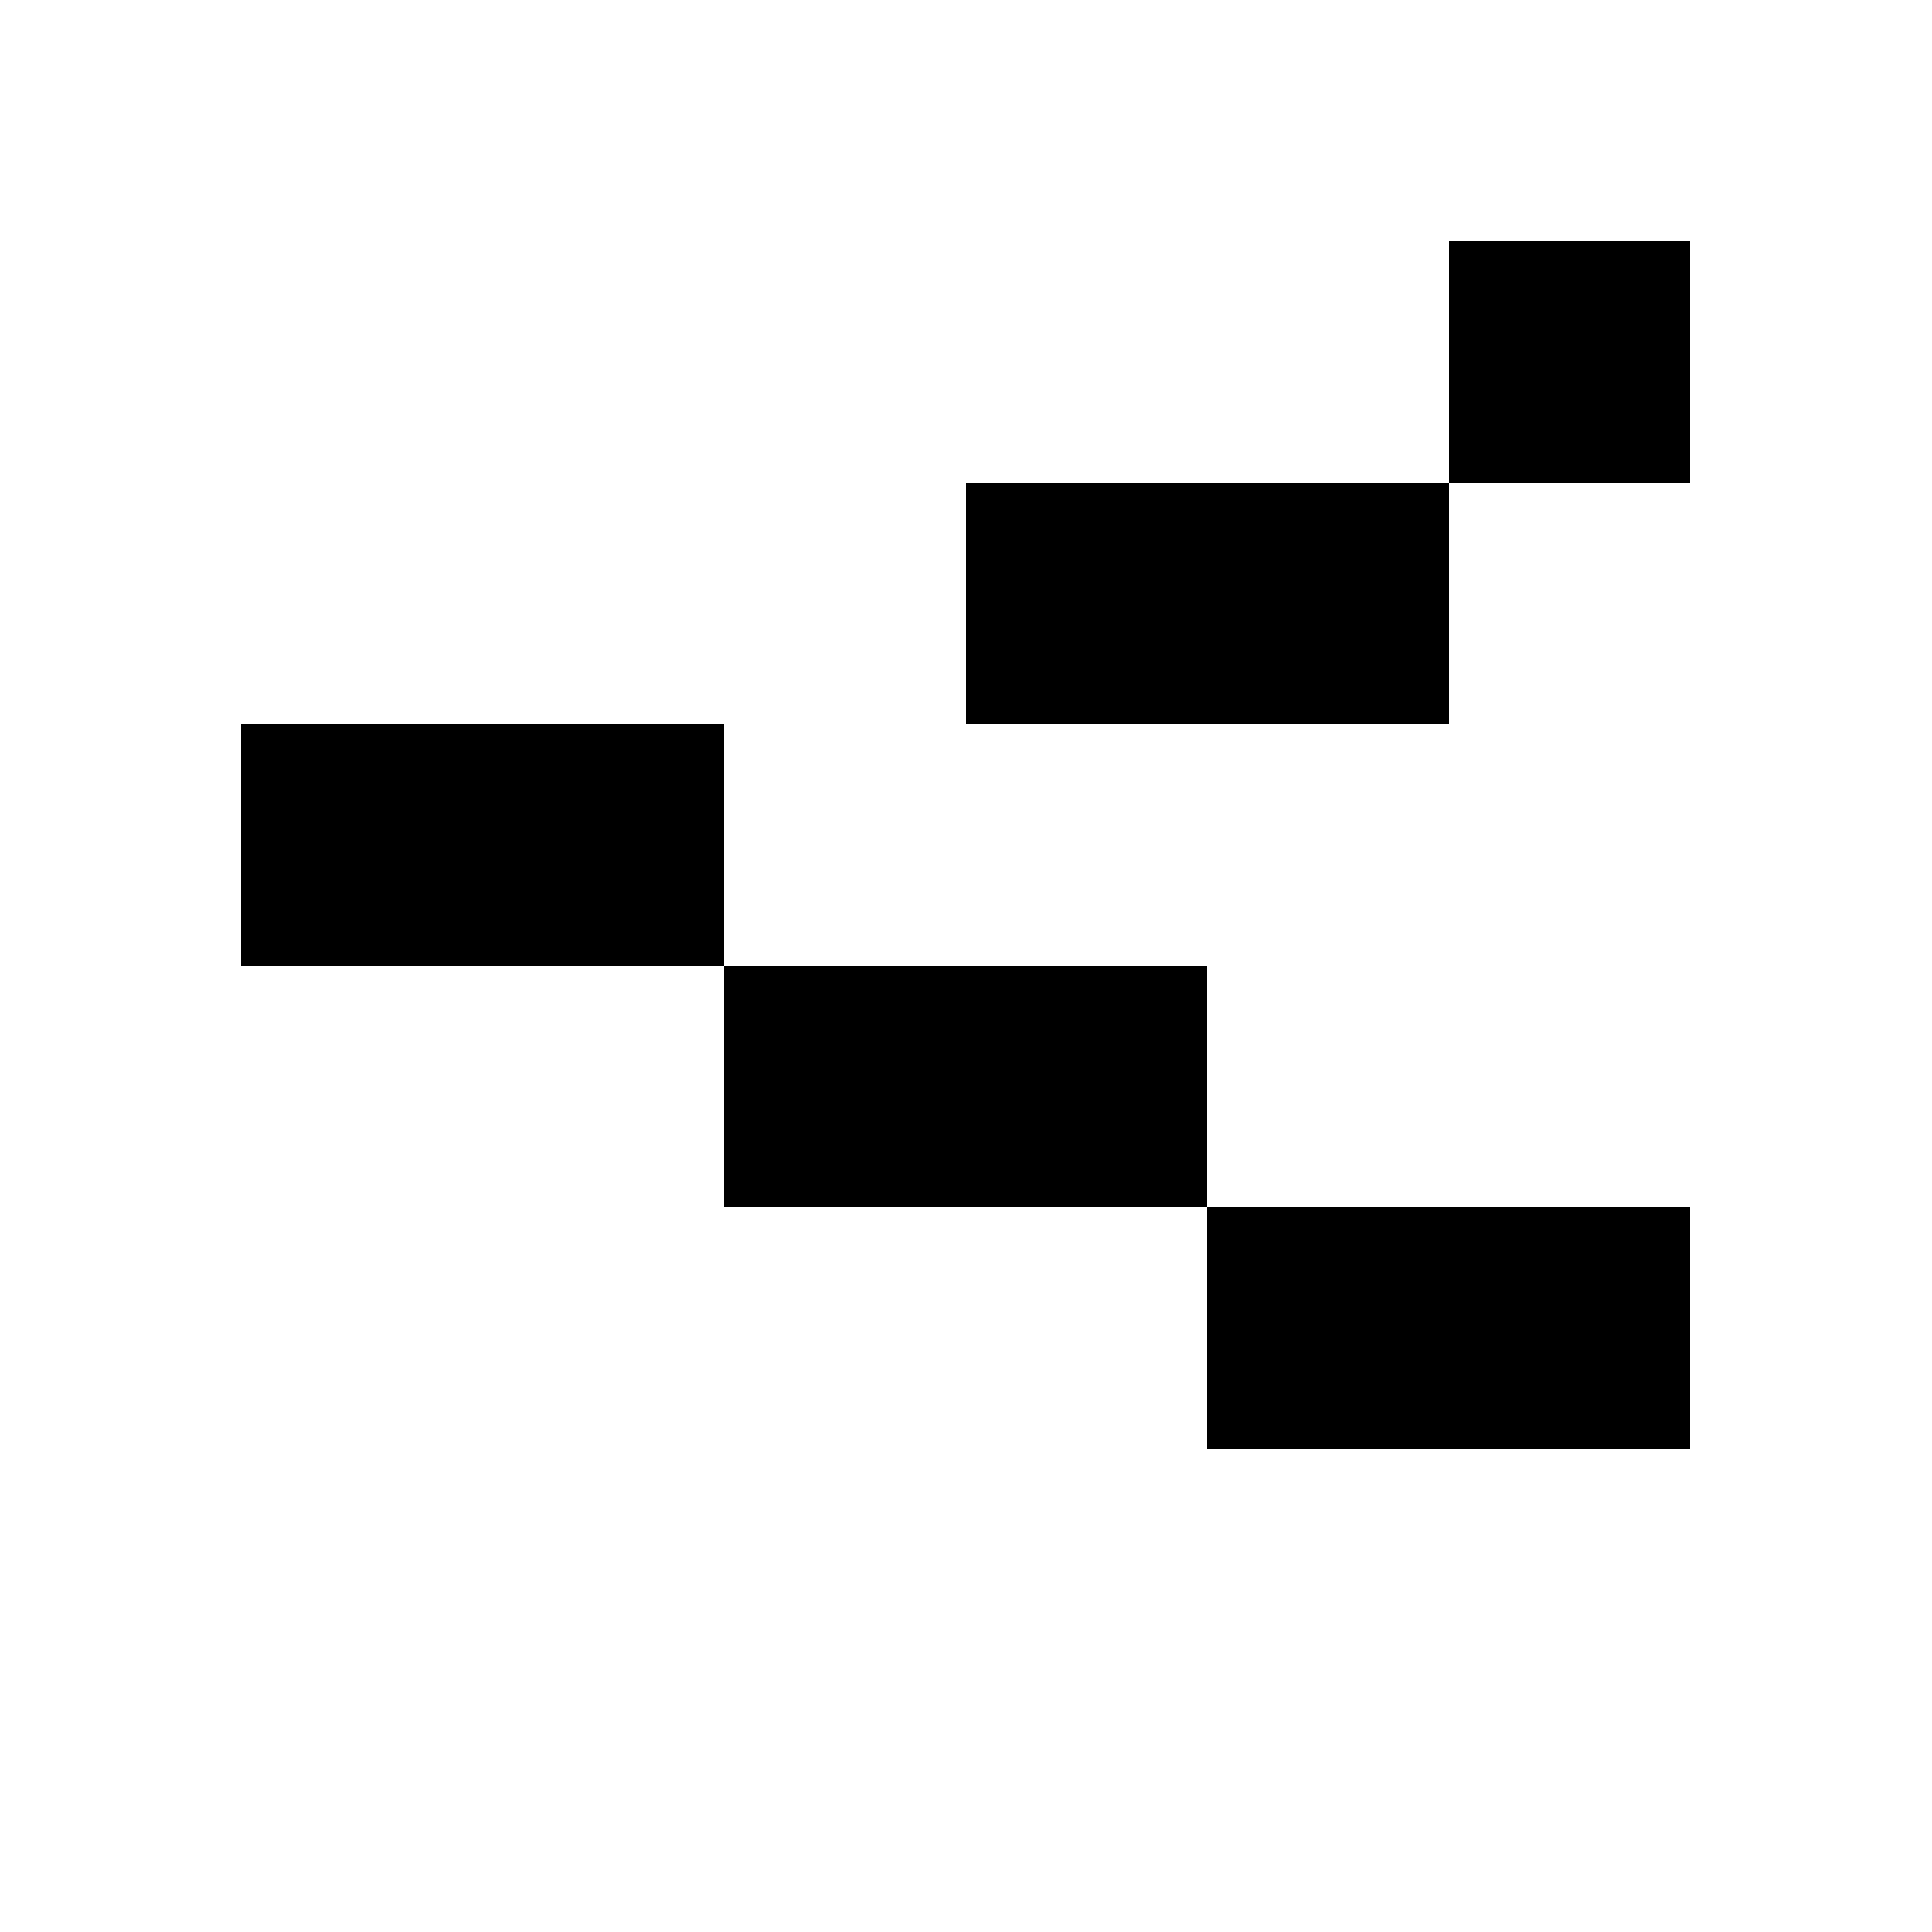
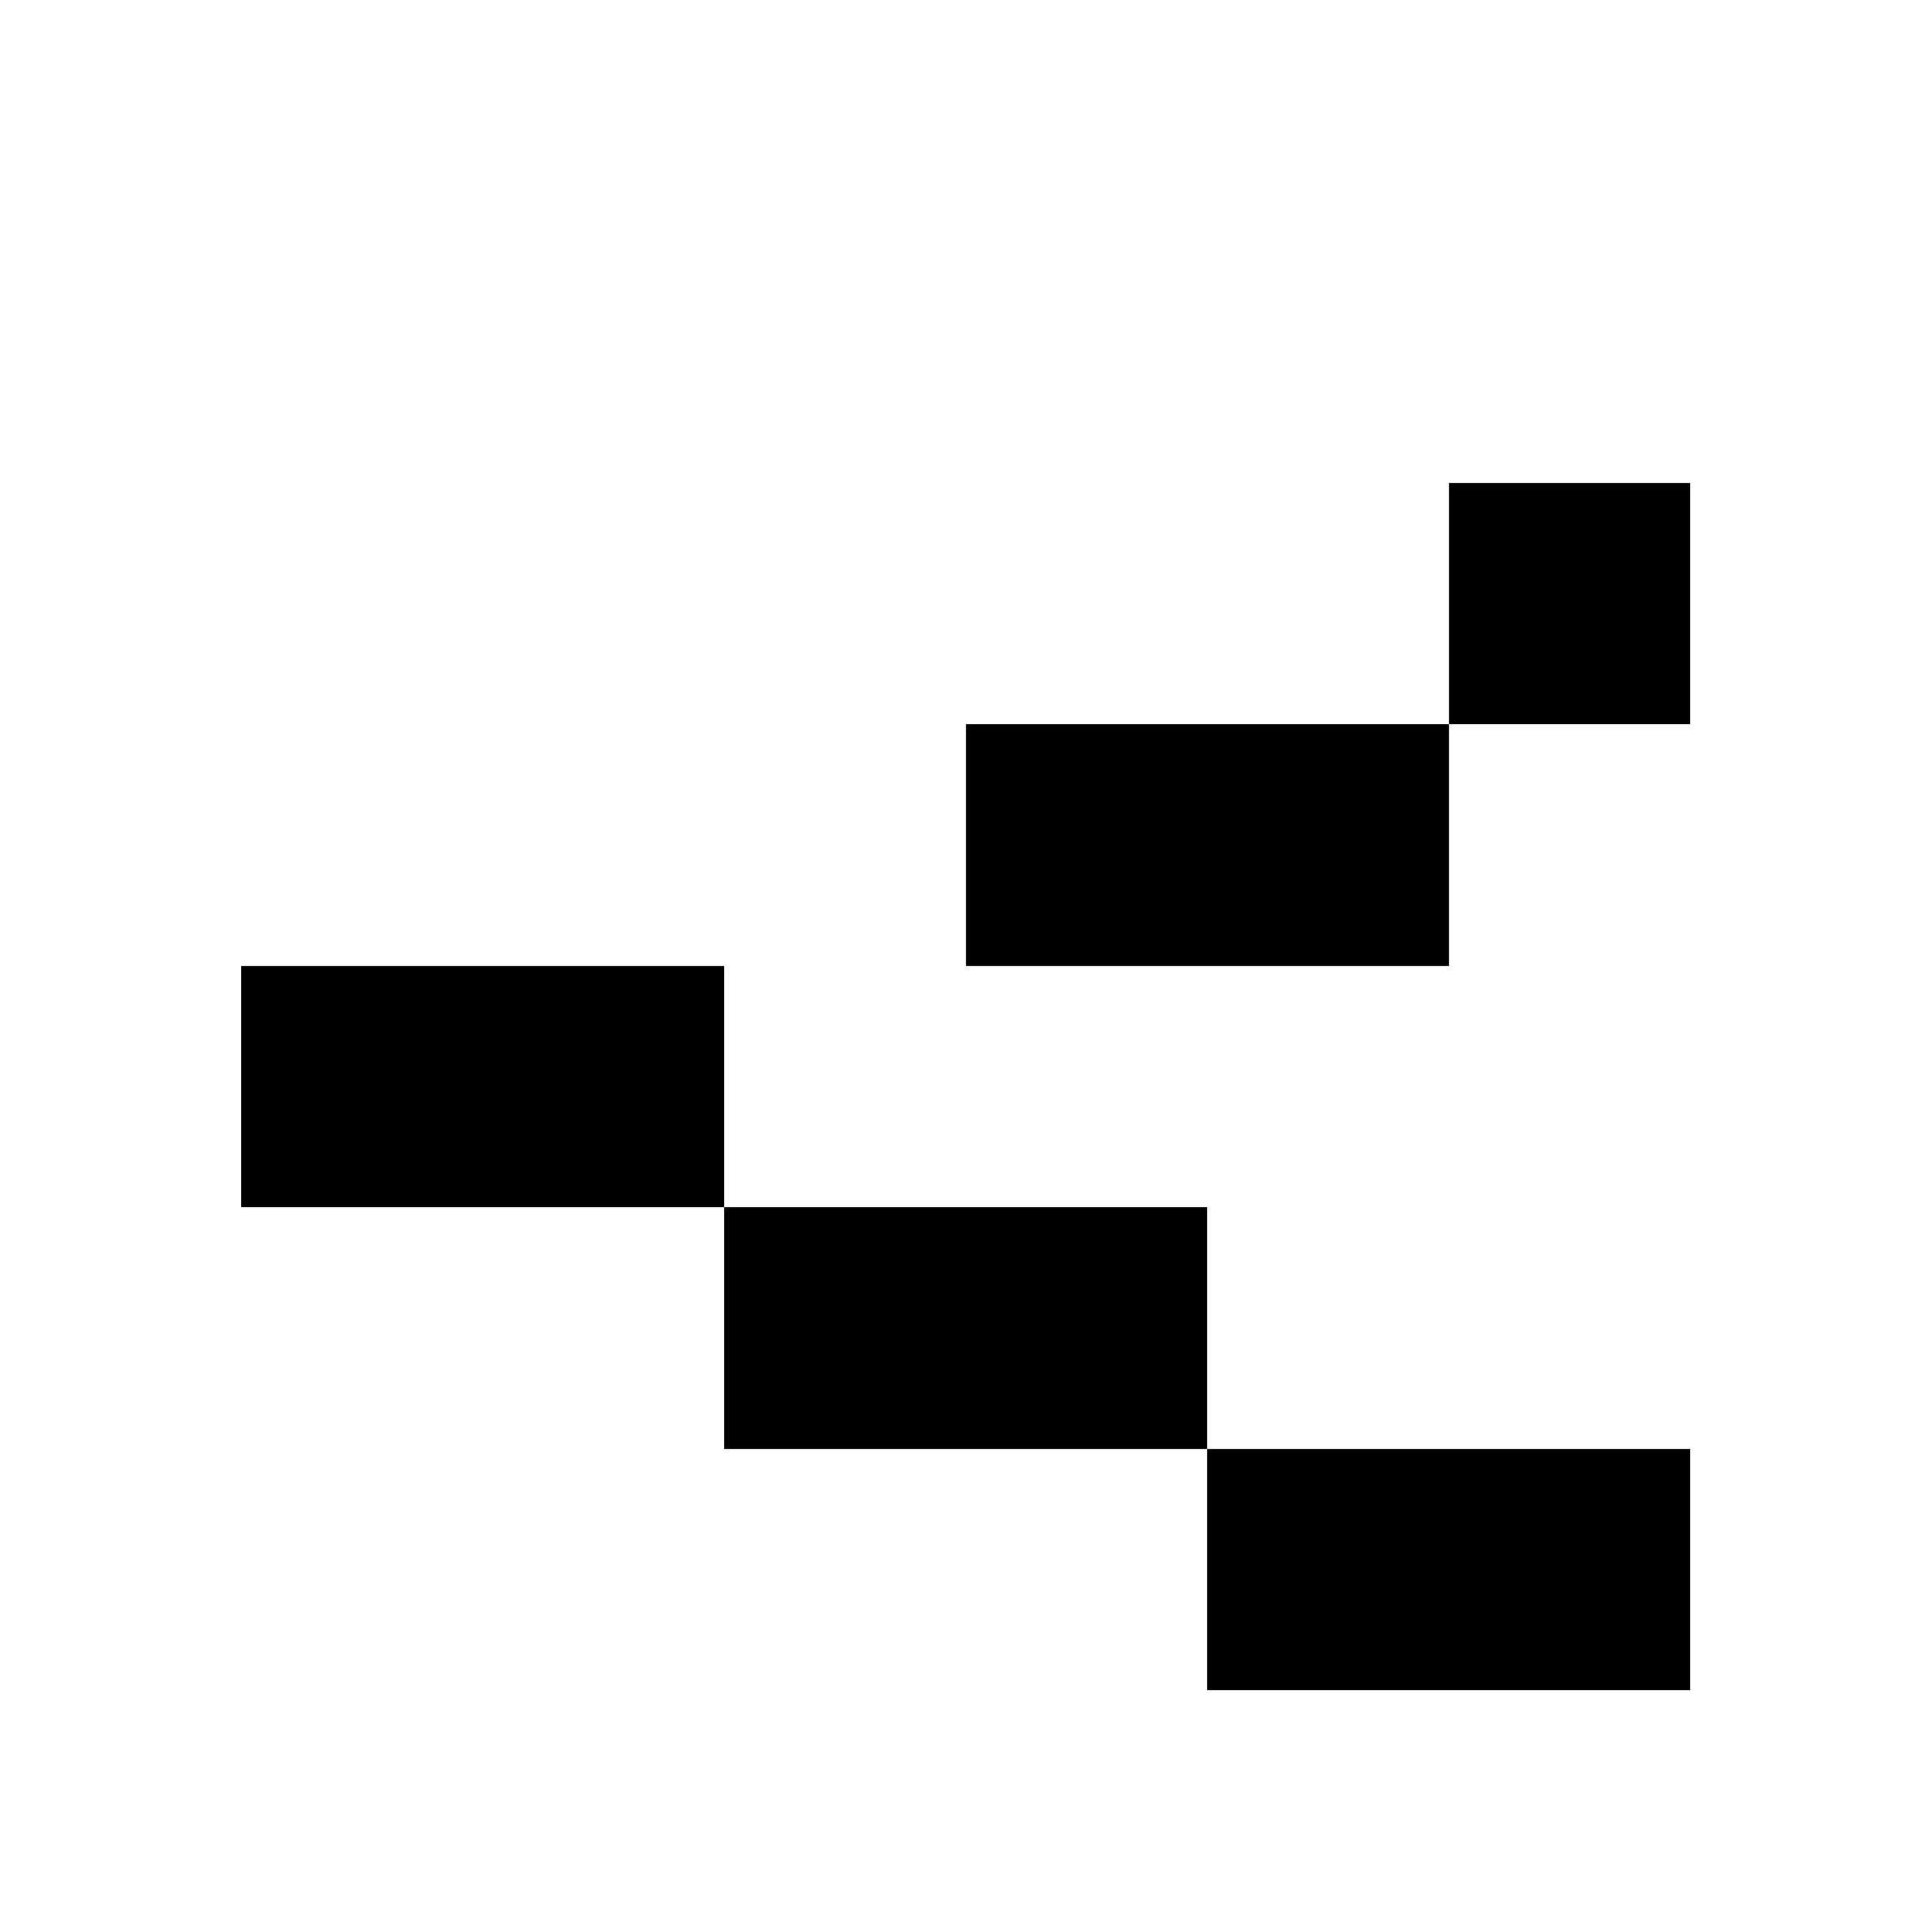
<svg xmlns="http://www.w3.org/2000/svg" baseProfile="full" height="32px" version="1.1" width="32px">
  <defs />
-   <rect fill="rgb(255,255,255)" height="4px" shape-rendering="crispEdges" width="4px" x="4px" y="8px" />
-   <rect fill="rgb(0,0,0)" height="4px" shape-rendering="crispEdges" width="4px" x="4px" y="12px" />
-   <rect fill="rgb(255,255,255)" height="4px" shape-rendering="crispEdges" width="4px" x="8px" y="8px" />
-   <rect fill="rgb(0,0,0)" height="4px" shape-rendering="crispEdges" width="4px" x="8px" y="12px" />
-   <rect fill="rgb(255,255,255)" height="4px" shape-rendering="crispEdges" width="4px" x="12px" y="4px" />
+   <rect fill="rgb(255,255,255)" height="4px" shape-rendering="crispEdges" width="4px" x="4px" y="12px" />
+   <rect fill="rgb(0,0,0)" height="4px" shape-rendering="crispEdges" width="4px" x="4px" y="16px" />
+   <rect fill="rgb(255,255,255)" height="4px" shape-rendering="crispEdges" width="4px" x="8px" y="12px" />
+   <rect fill="rgb(0,0,0)" height="4px" shape-rendering="crispEdges" width="4px" x="8px" y="16px" />
  <rect fill="rgb(255,255,255)" height="4px" shape-rendering="crispEdges" width="4px" x="12px" y="8px" />
  <rect fill="rgb(255,255,255)" height="4px" shape-rendering="crispEdges" width="4px" x="12px" y="12px" />
-   <rect fill="rgb(0,0,0)" height="4px" shape-rendering="crispEdges" width="4px" x="12px" y="16px" />
-   <rect fill="rgb(255,255,255)" height="4px" shape-rendering="crispEdges" width="4px" x="16px" y="4px" />
-   <rect fill="rgb(0,0,0)" height="4px" shape-rendering="crispEdges" width="4px" x="16px" y="8px" />
-   <rect fill="rgb(255,255,255)" height="4px" shape-rendering="crispEdges" width="4px" x="16px" y="12px" />
-   <rect fill="rgb(0,0,0)" height="4px" shape-rendering="crispEdges" width="4px" x="16px" y="16px" />
-   <rect fill="rgb(255,255,255)" height="4px" shape-rendering="crispEdges" width="4px" x="20px" y="0px" />
+   <rect fill="rgb(255,255,255)" height="4px" shape-rendering="crispEdges" width="4px" x="12px" y="16px" />
+   <rect fill="rgb(0,0,0)" height="4px" shape-rendering="crispEdges" width="4px" x="12px" y="20px" />
+   <rect fill="rgb(255,255,255)" height="4px" shape-rendering="crispEdges" width="4px" x="16px" y="8px" />
+   <rect fill="rgb(0,0,0)" height="4px" shape-rendering="crispEdges" width="4px" x="16px" y="12px" />
+   <rect fill="rgb(255,255,255)" height="4px" shape-rendering="crispEdges" width="4px" x="16px" y="16px" />
+   <rect fill="rgb(0,0,0)" height="4px" shape-rendering="crispEdges" width="4px" x="16px" y="20px" />
  <rect fill="rgb(255,255,255)" height="4px" shape-rendering="crispEdges" width="4px" x="20px" y="4px" />
-   <rect fill="rgb(0,0,0)" height="4px" shape-rendering="crispEdges" width="4px" x="20px" y="8px" />
-   <rect fill="rgb(255,255,255)" height="4px" shape-rendering="crispEdges" width="4px" x="20px" y="12px" />
+   <rect fill="rgb(255,255,255)" height="4px" shape-rendering="crispEdges" width="4px" x="20px" y="8px" />
+   <rect fill="rgb(0,0,0)" height="4px" shape-rendering="crispEdges" width="4px" x="20px" y="12px" />
  <rect fill="rgb(255,255,255)" height="4px" shape-rendering="crispEdges" width="4px" x="20px" y="16px" />
-   <rect fill="rgb(0,0,0)" height="4px" shape-rendering="crispEdges" width="4px" x="20px" y="20px" />
-   <rect fill="rgb(255,255,255)" height="4px" shape-rendering="crispEdges" width="4px" x="24px" y="0px" />
-   <rect fill="rgb(0,0,0)" height="4px" shape-rendering="crispEdges" width="4px" x="24px" y="4px" />
-   <rect fill="rgb(255,255,255)" height="4px" shape-rendering="crispEdges" width="4px" x="24px" y="16px" />
-   <rect fill="rgb(0,0,0)" height="4px" shape-rendering="crispEdges" width="4px" x="24px" y="20px" />
+   <rect fill="rgb(255,255,255)" height="4px" shape-rendering="crispEdges" width="4px" x="20px" y="20px" />
+   <rect fill="rgb(0,0,0)" height="4px" shape-rendering="crispEdges" width="4px" x="20px" y="24px" />
+   <rect fill="rgb(255,255,255)" height="4px" shape-rendering="crispEdges" width="4px" x="24px" y="4px" />
+   <rect fill="rgb(0,0,0)" height="4px" shape-rendering="crispEdges" width="4px" x="24px" y="8px" />
+   <rect fill="rgb(255,255,255)" height="4px" shape-rendering="crispEdges" width="4px" x="24px" y="20px" />
+   <rect fill="rgb(0,0,0)" height="4px" shape-rendering="crispEdges" width="4px" x="24px" y="24px" />
</svg>
